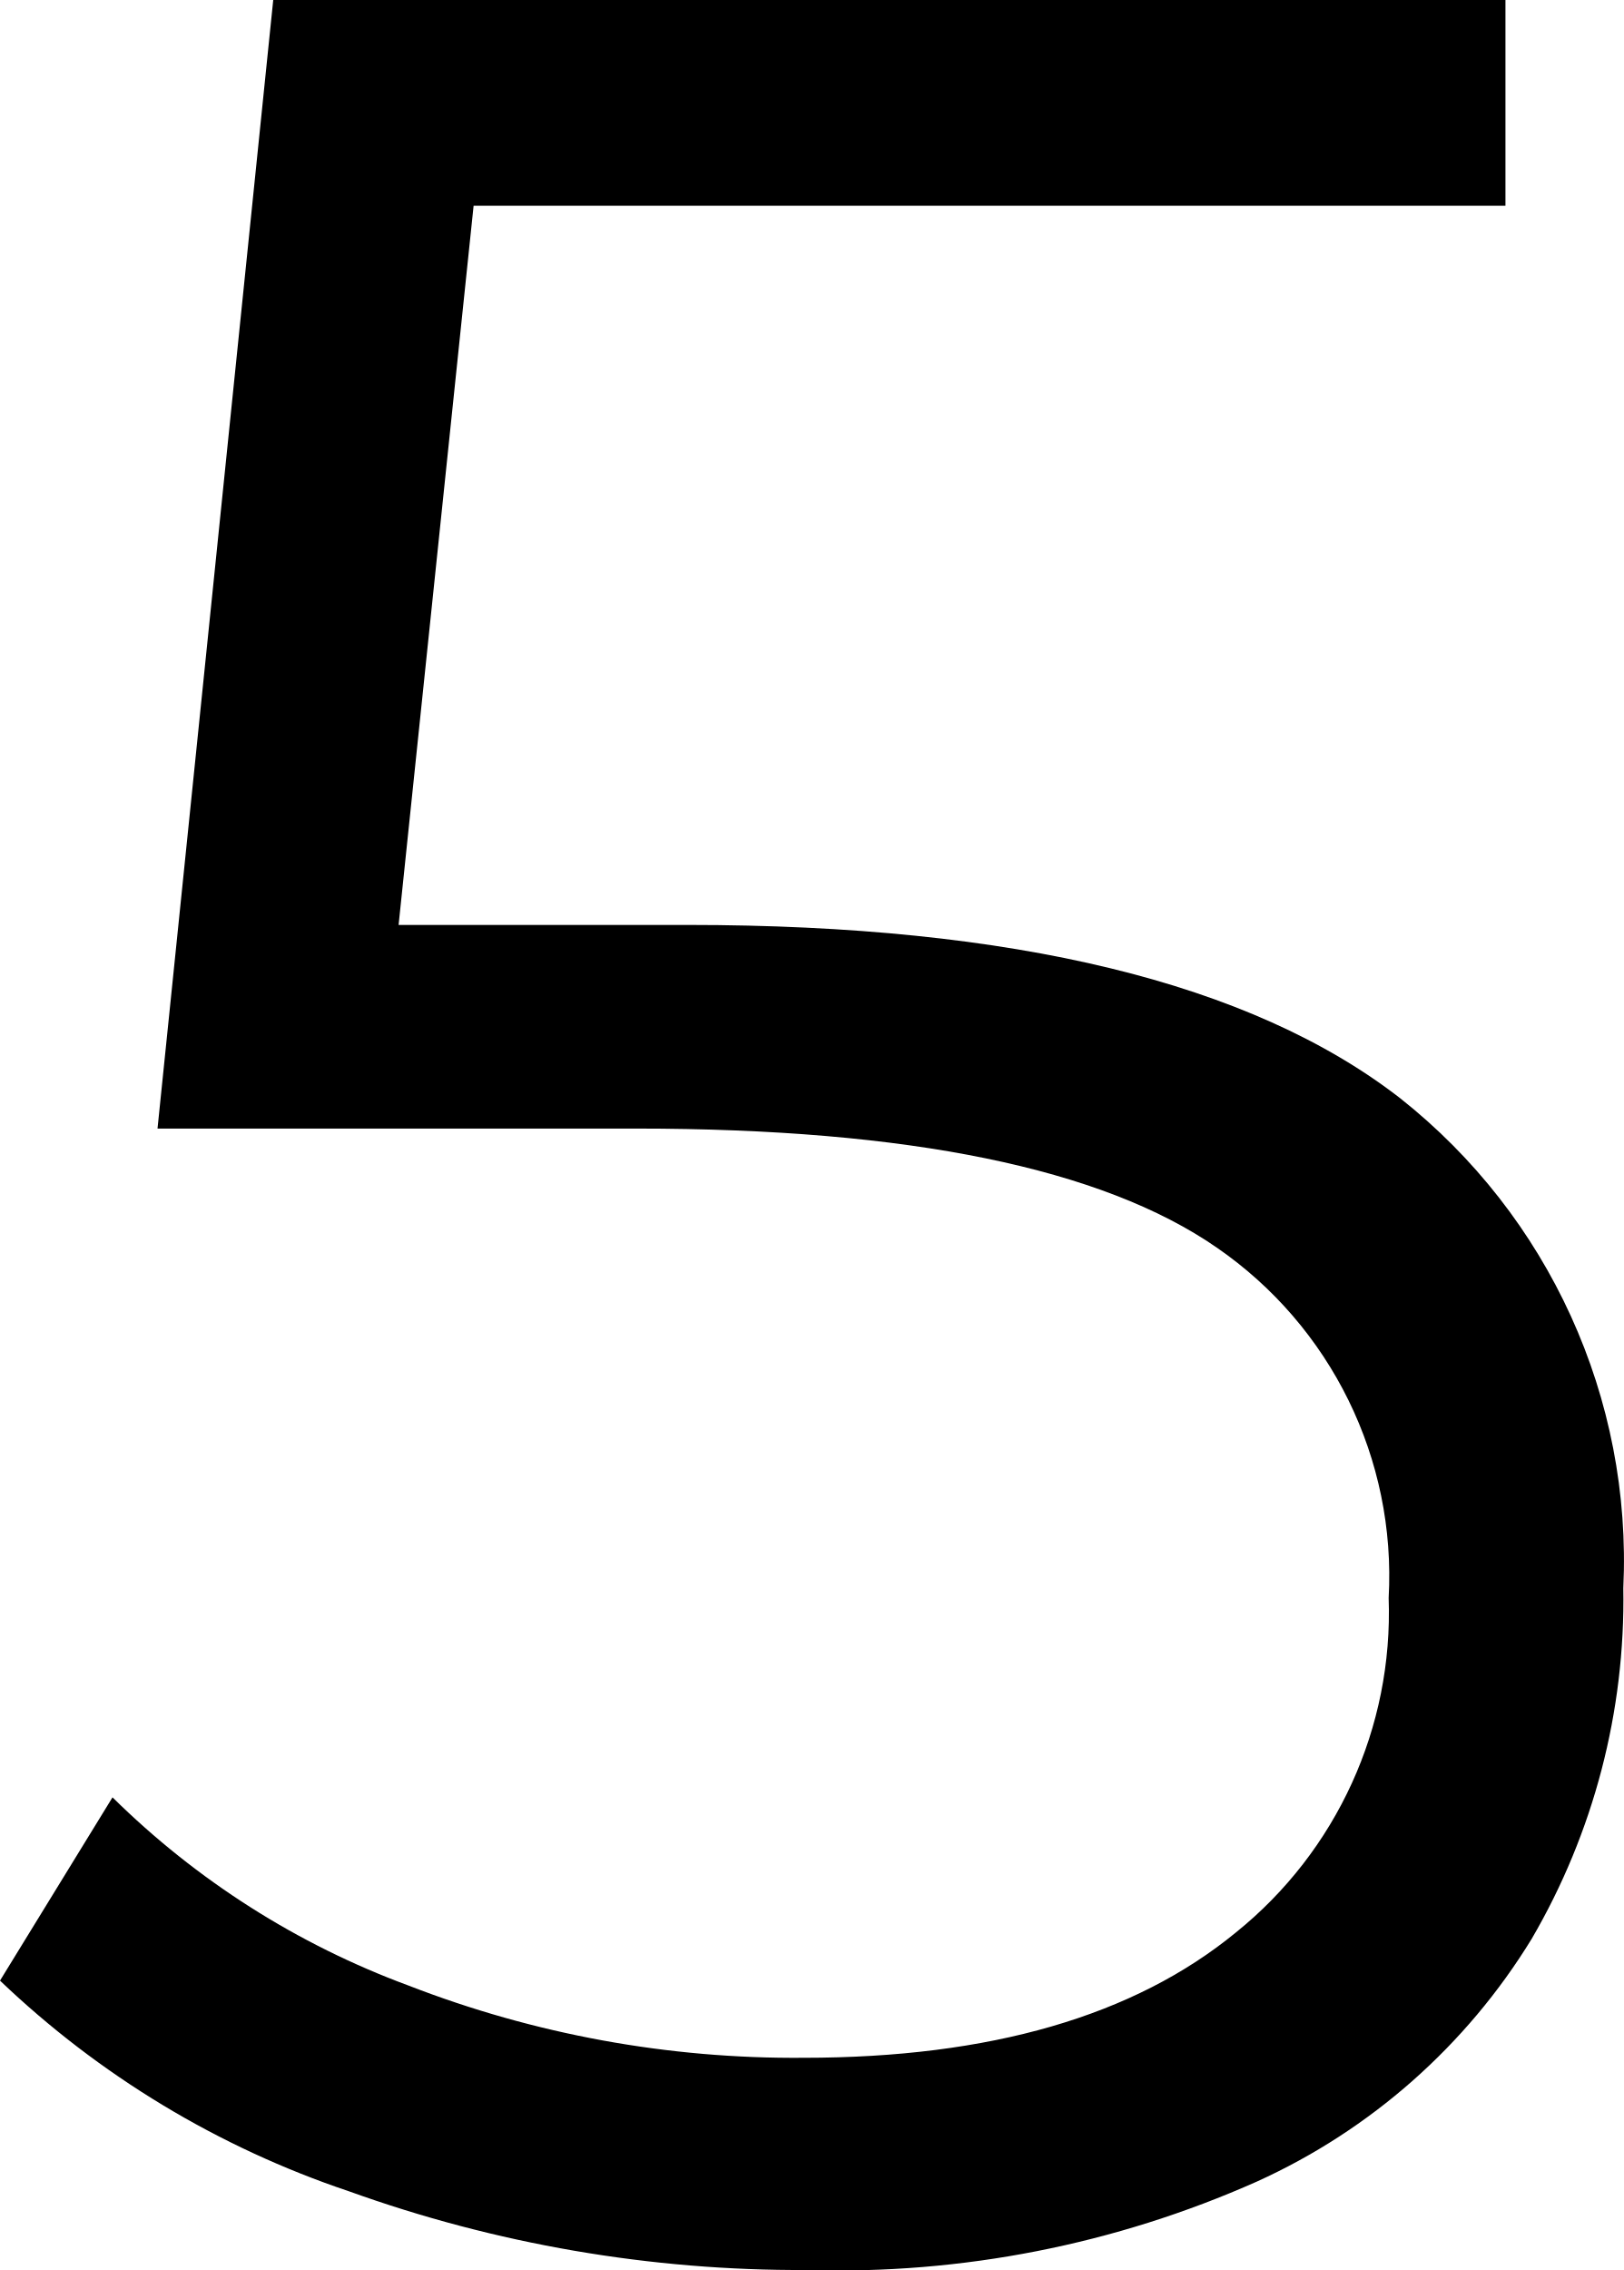
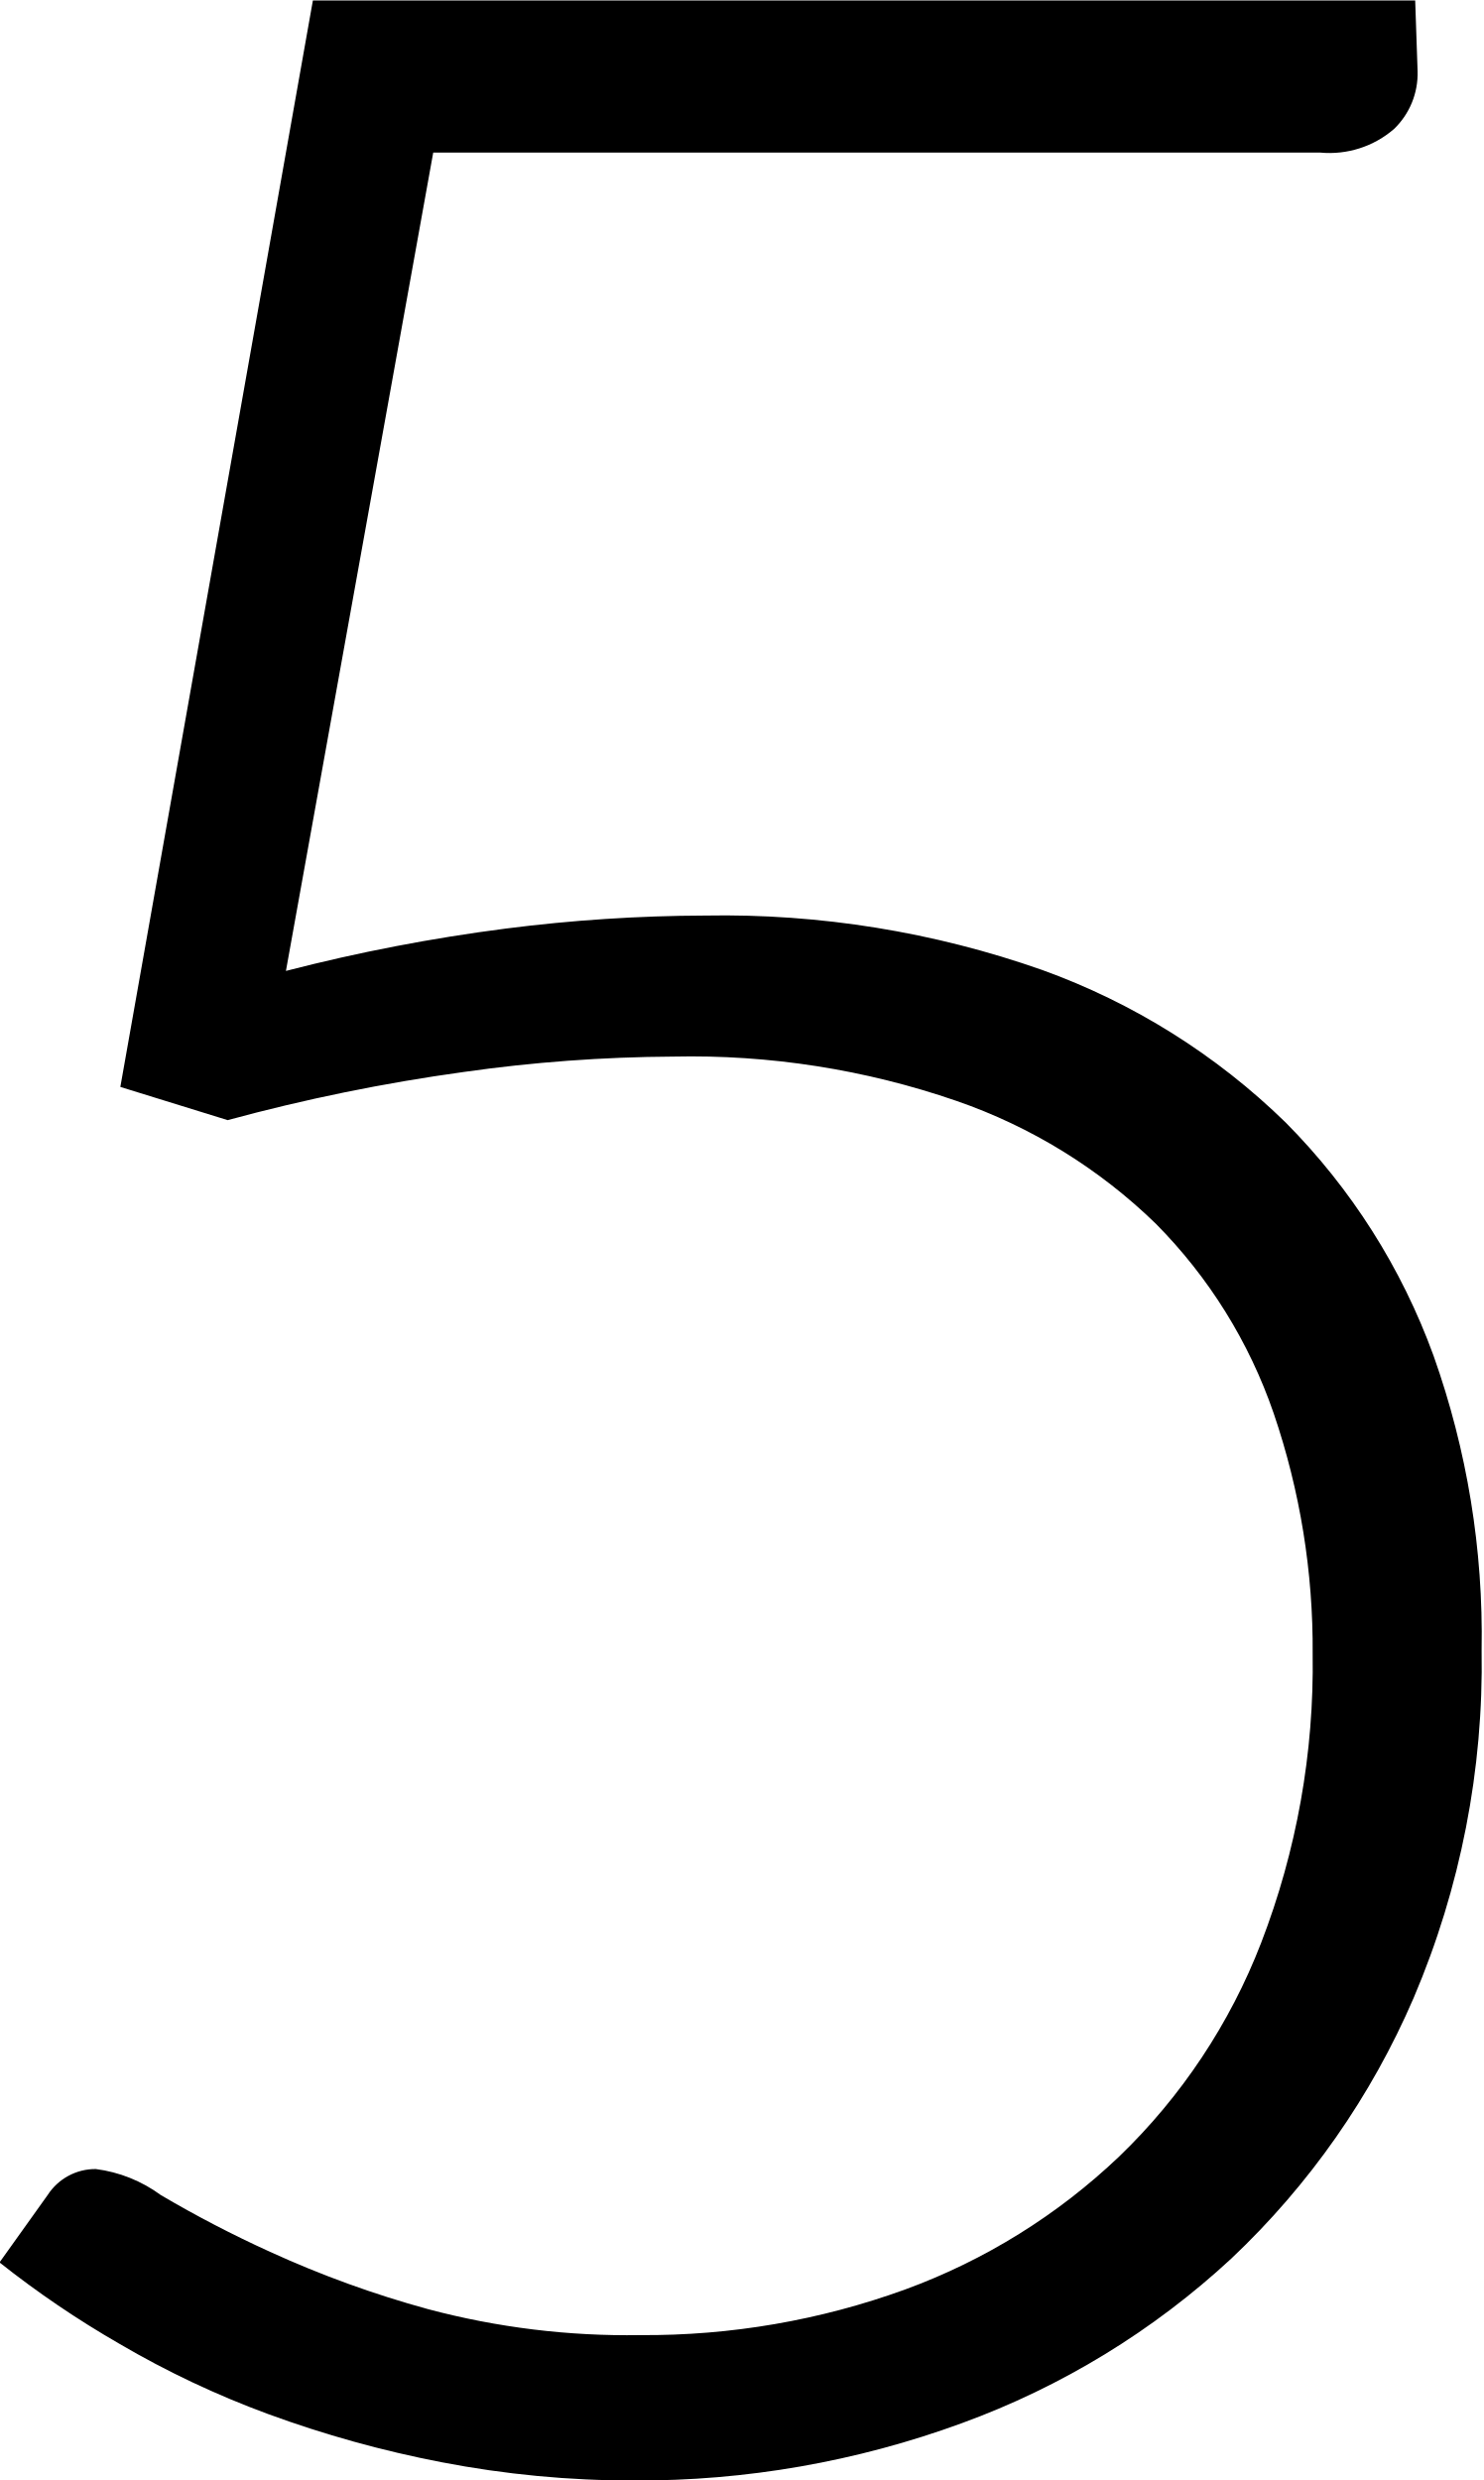
- <svg xmlns="http://www.w3.org/2000/svg" id="Layer_1" data-name="Layer 1" viewBox="0 0 30.3 42.36">
-   <path d="M764.29,538.23a11,11,0,0,1,4.17,9.15,12.56,12.56,0,0,1-1.71,6.54,11.65,11.65,0,0,1-5.13,4.53,19.23,19.23,0,0,1-8.4,1.65,24.86,24.86,0,0,1-8.55-1.47,17.48,17.48,0,0,1-6.51-3.93l2.1-3.42a15.51,15.51,0,0,0,5.52,3.51,19.92,19.92,0,0,0,7.38,1.35q5.22,0,8.07-2.34a7.66,7.66,0,0,0,2.85-6.24,7.44,7.44,0,0,0-3.21-6.54q-3.21-2.22-10.83-2.22H741.1l2.16-21.06h23v3.84H747L745.6,535H751Q760.12,535,764.29,538.23Z" transform="translate(-738.16 -517.74)" />
+ <svg xmlns="http://www.w3.org/2000/svg" id="Layer_1" data-name="Layer 1" viewBox="0 0 30.82 51.52">
+   <path d="M771.62,510.28a1.6,1.6,0,0,1-.49,1.2,2.05,2.05,0,0,1-1.53.49H751.17l-3.06,17a37.27,37.27,0,0,1,4.57-.88,33.41,33.41,0,0,1,4.14-.27,20,20,0,0,1,7,1.13,14.07,14.07,0,0,1,5.06,3.17,13.34,13.34,0,0,1,3.07,4.84,17.32,17.32,0,0,1,1,6.12,17.65,17.65,0,0,1-1.41,7.22,16.33,16.33,0,0,1-3.79,5.42,16.59,16.59,0,0,1-5.6,3.42,19.51,19.51,0,0,1-6.81,1.19,20.88,20.88,0,0,1-4-.38,23.16,23.16,0,0,1-3.6-1,19.2,19.2,0,0,1-3.09-1.46,20.34,20.34,0,0,1-2.49-1.69l1-1.4a1.18,1.18,0,0,1,1-.54,2.9,2.9,0,0,1,1.35.54,24,24,0,0,0,2.27,1.18,21.57,21.57,0,0,0,3.28,1.19,16.13,16.13,0,0,0,4.41.54,15.79,15.79,0,0,0,5.51-.95,12.85,12.85,0,0,0,4.44-2.76,12.34,12.34,0,0,0,2.95-4.44,16,16,0,0,0,1.07-6,15.13,15.13,0,0,0-.81-5,10.39,10.39,0,0,0-2.45-3.94,11.17,11.17,0,0,0-4.14-2.55,16.91,16.91,0,0,0-5.89-.92,32.09,32.09,0,0,0-4.35.32,39,39,0,0,0-4.9,1l-2.23-.69,4-22.57h22.9Z" transform="translate(-742.17 -508.8)" />
</svg>
